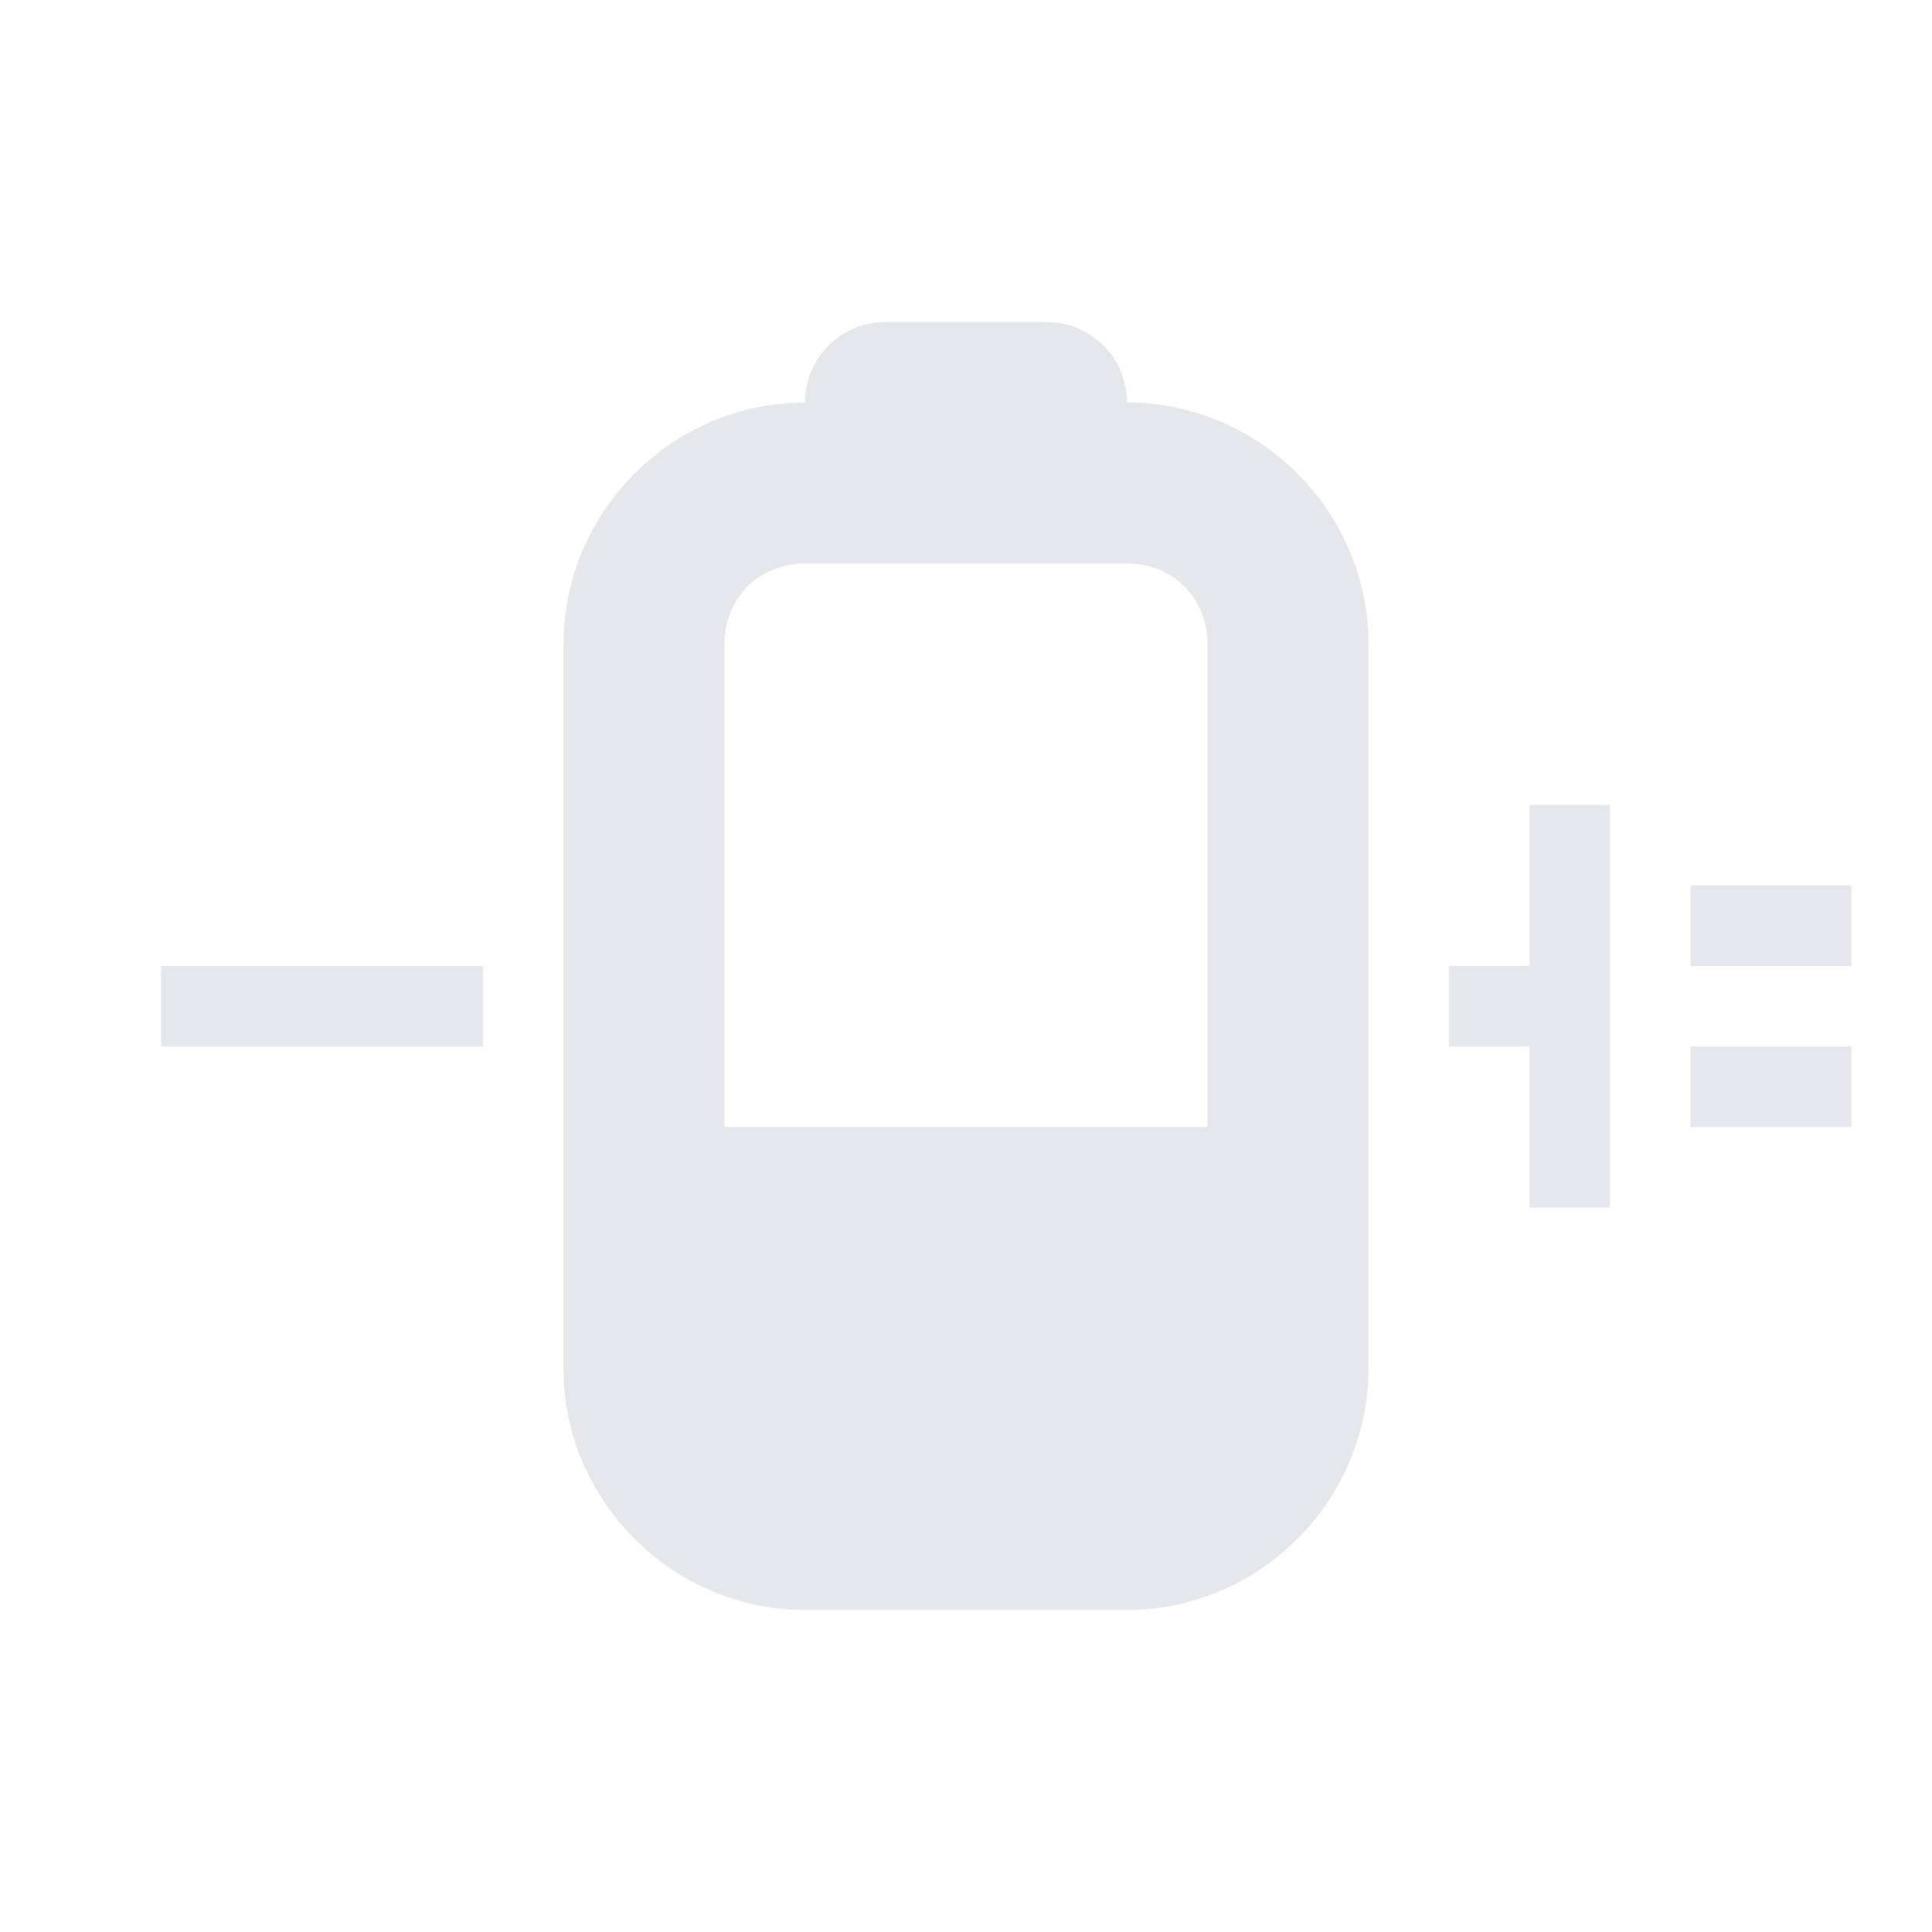
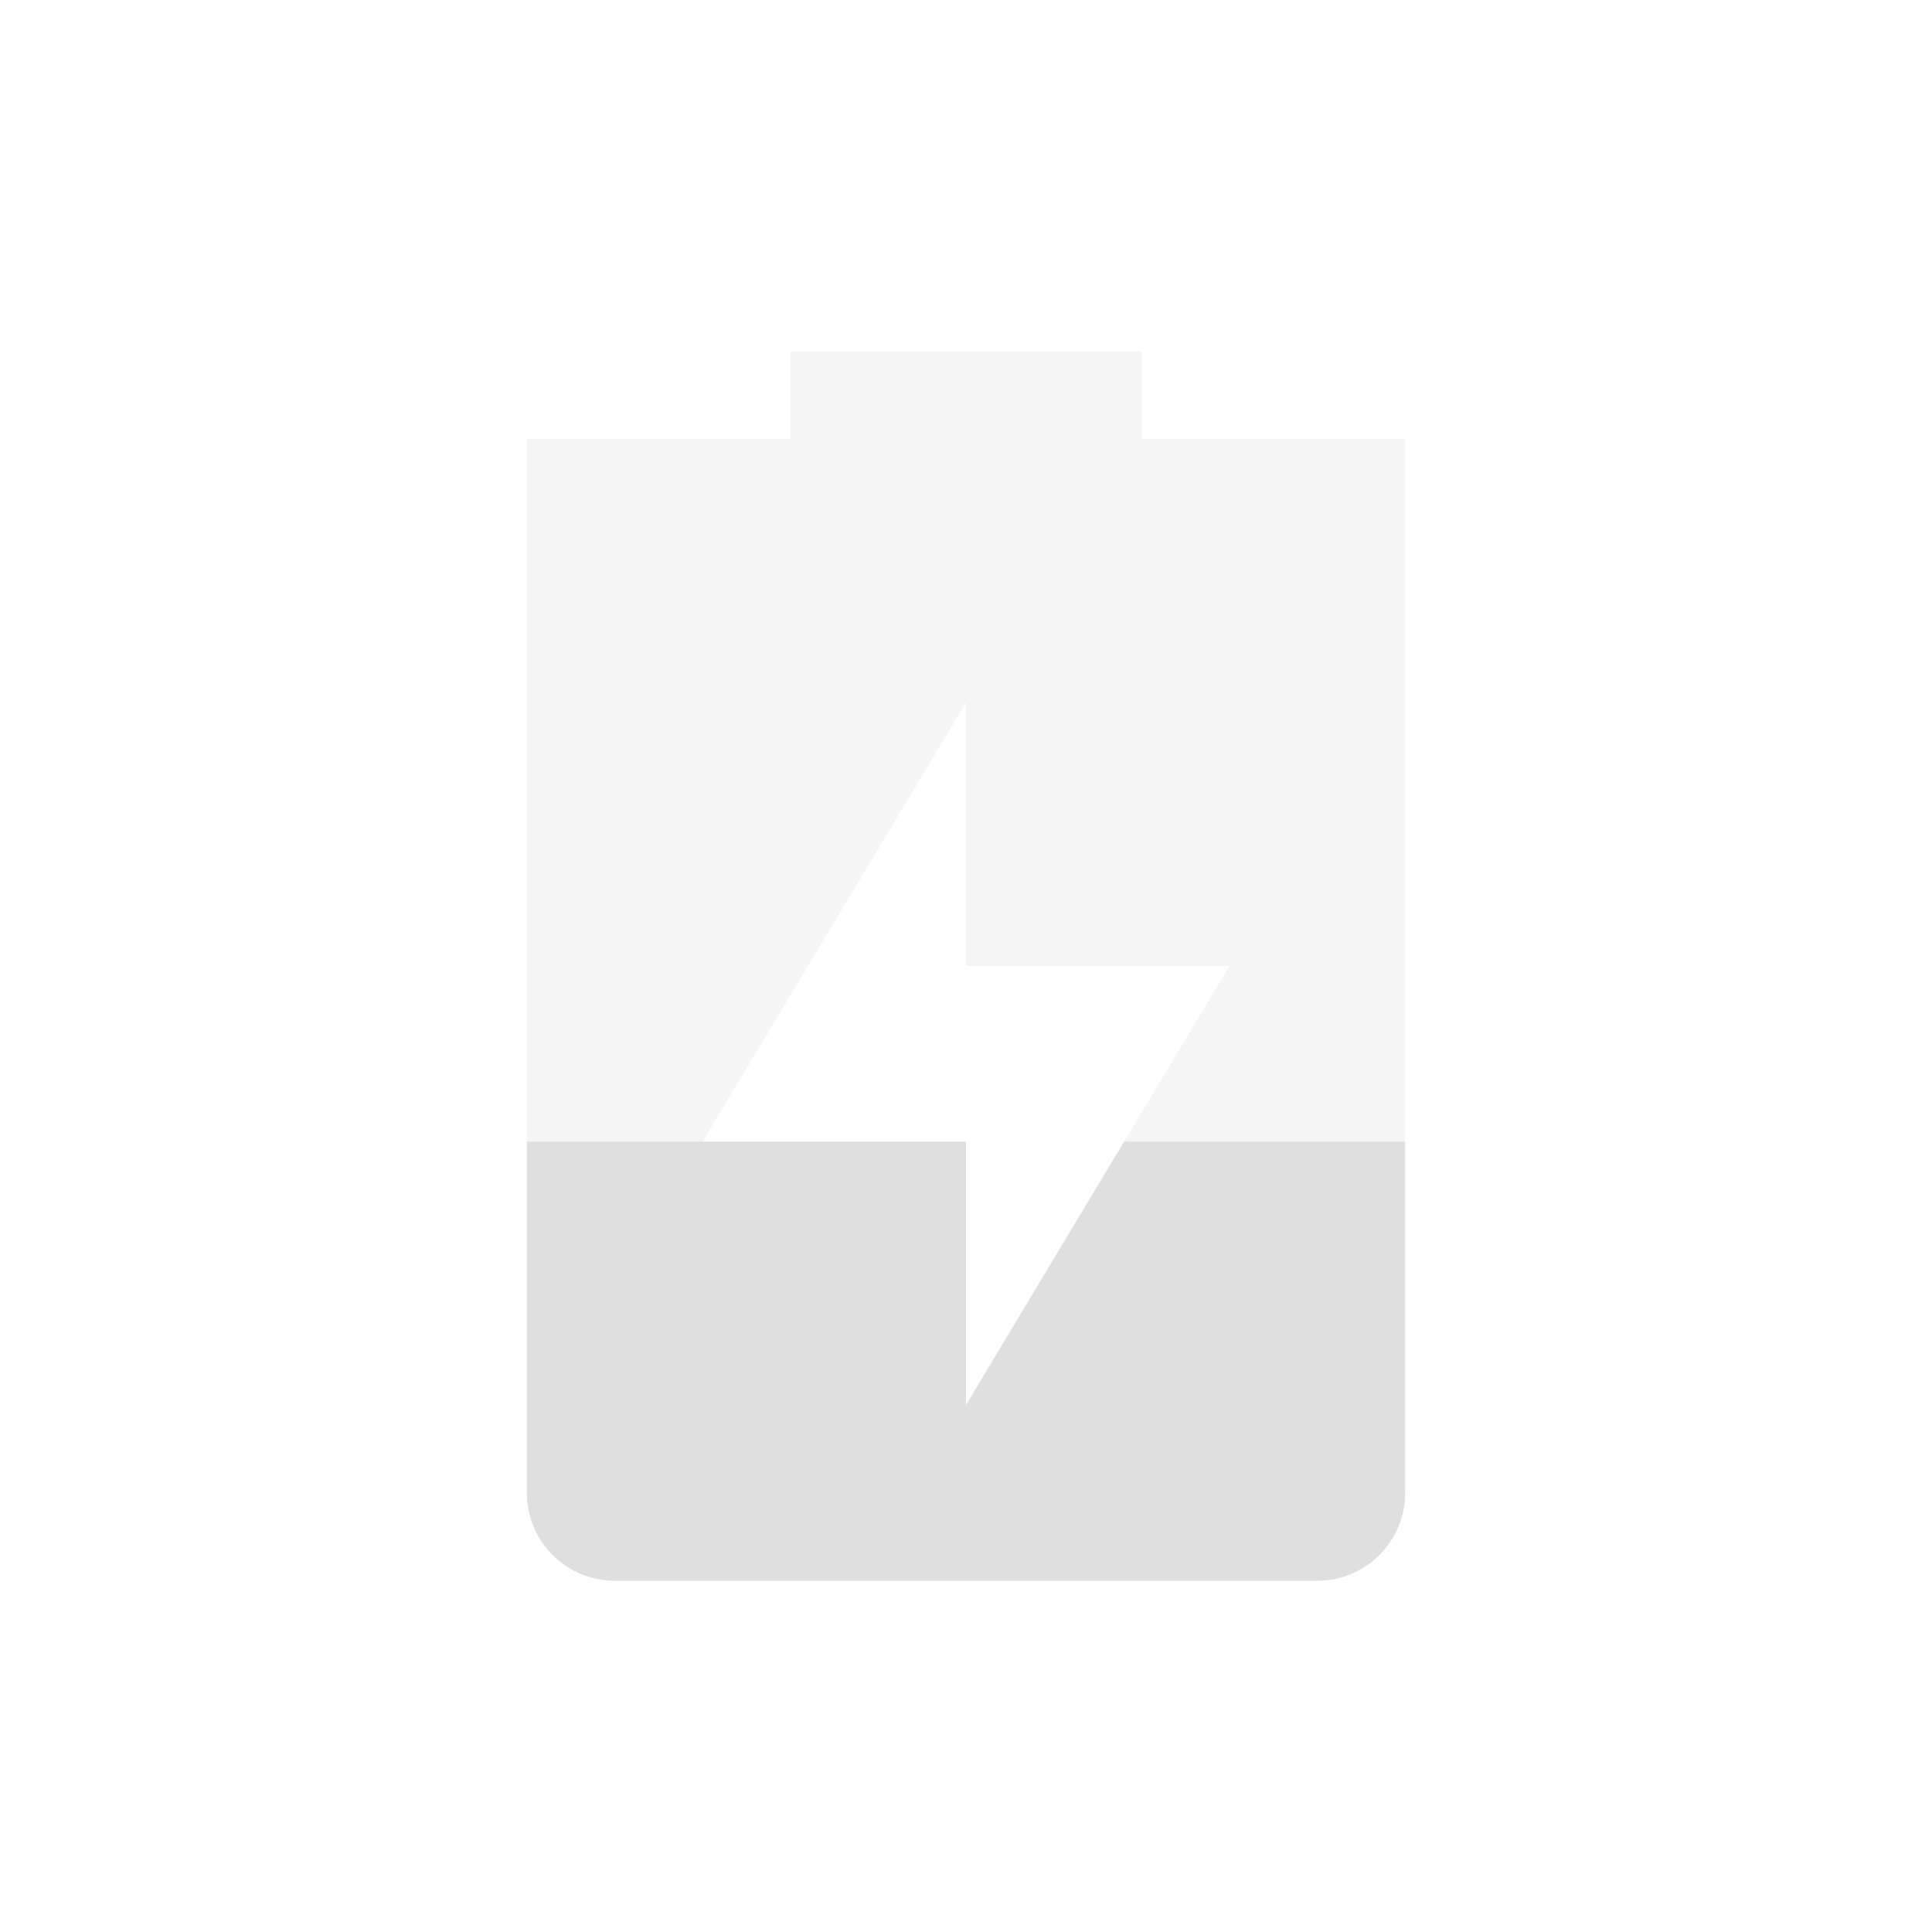
- <svg xmlns="http://www.w3.org/2000/svg" width="24" height="24" id="svg27665" version="1.1">
-   <defs id="defs27667" />
-   <g id="layer1" transform="translate(3316.417,-2092.719)">
-     <path style="color:#e1e1e1;fill:#d9dce1;fill-opacity:0.676;fill-rule:nonzero;stroke:none;stroke-width:1.2;marker:none;visibility:visible;display:inline;overflow:visible;enable-background:accumulate" d="M 11 4 C 10.446 4 10 4.446 10 5 C 8.355 5 7 6.355 7 8 L 7 17 C 7 18.645 8.355 20 10 20 L 14 20 C 15.645 20 17 18.645 17 17 L 17 8 C 17 6.355 15.645 5 14 5 C 14 4.446 13.554 4 13 4 L 11 4 z M 10 7 L 14 7 C 14.571 7 15 7.429 15 8 L 15 14 L 9 14 L 9 8 C 9 7.429 9.429 7 10 7 z M 19 10 L 19 12 L 18 12 L 18 13 L 19 13 L 19 15 L 20 15 L 20 10 L 19 10 z M 21 11 L 21 12 L 23 12 L 23 11 L 21 11 z M 2 12 L 2 13 L 6 13 L 6 12 L 2 12 z M 21 13 L 21 14 L 23 14 L 23 13 L 21 13 z " transform="translate(-3316.417,2092.719)" id="path2997" />
-   </g>
+ <svg xmlns="http://www.w3.org/2000/svg" width="22" height="22" version="1.1">
+   <defs>
+     <style id="current-color-scheme" type="text/css">
+    .ColorScheme-Text { color:#dfdfdf; } .ColorScheme-Highlight { color:#5294e2; }
+   </style>
+   </defs>
+   <path style="opacity:0.3;fill:currentColor" class="ColorScheme-Text" d="M 9,4 V 5 H 6 V 17 C 6,17.55 6.446,18 7,18 H 15 C 15.554,18 16,17.55 16,17 V 5 H 13 V 4 Z M 11,8 V 11 H 14 L 11,16 V 13 H 8 Z" />
+   <path style="fill:currentColor" class="ColorScheme-Text" d="M 6 13 L 6 17 C 6 17.55 6.446 18 7 18 L 15 18 C 15.554 18 16 17.55 16 17 L 16 13 L 12.801 13 L 11 16 L 11 13 L 8 13 L 6 13 z" />
</svg>
